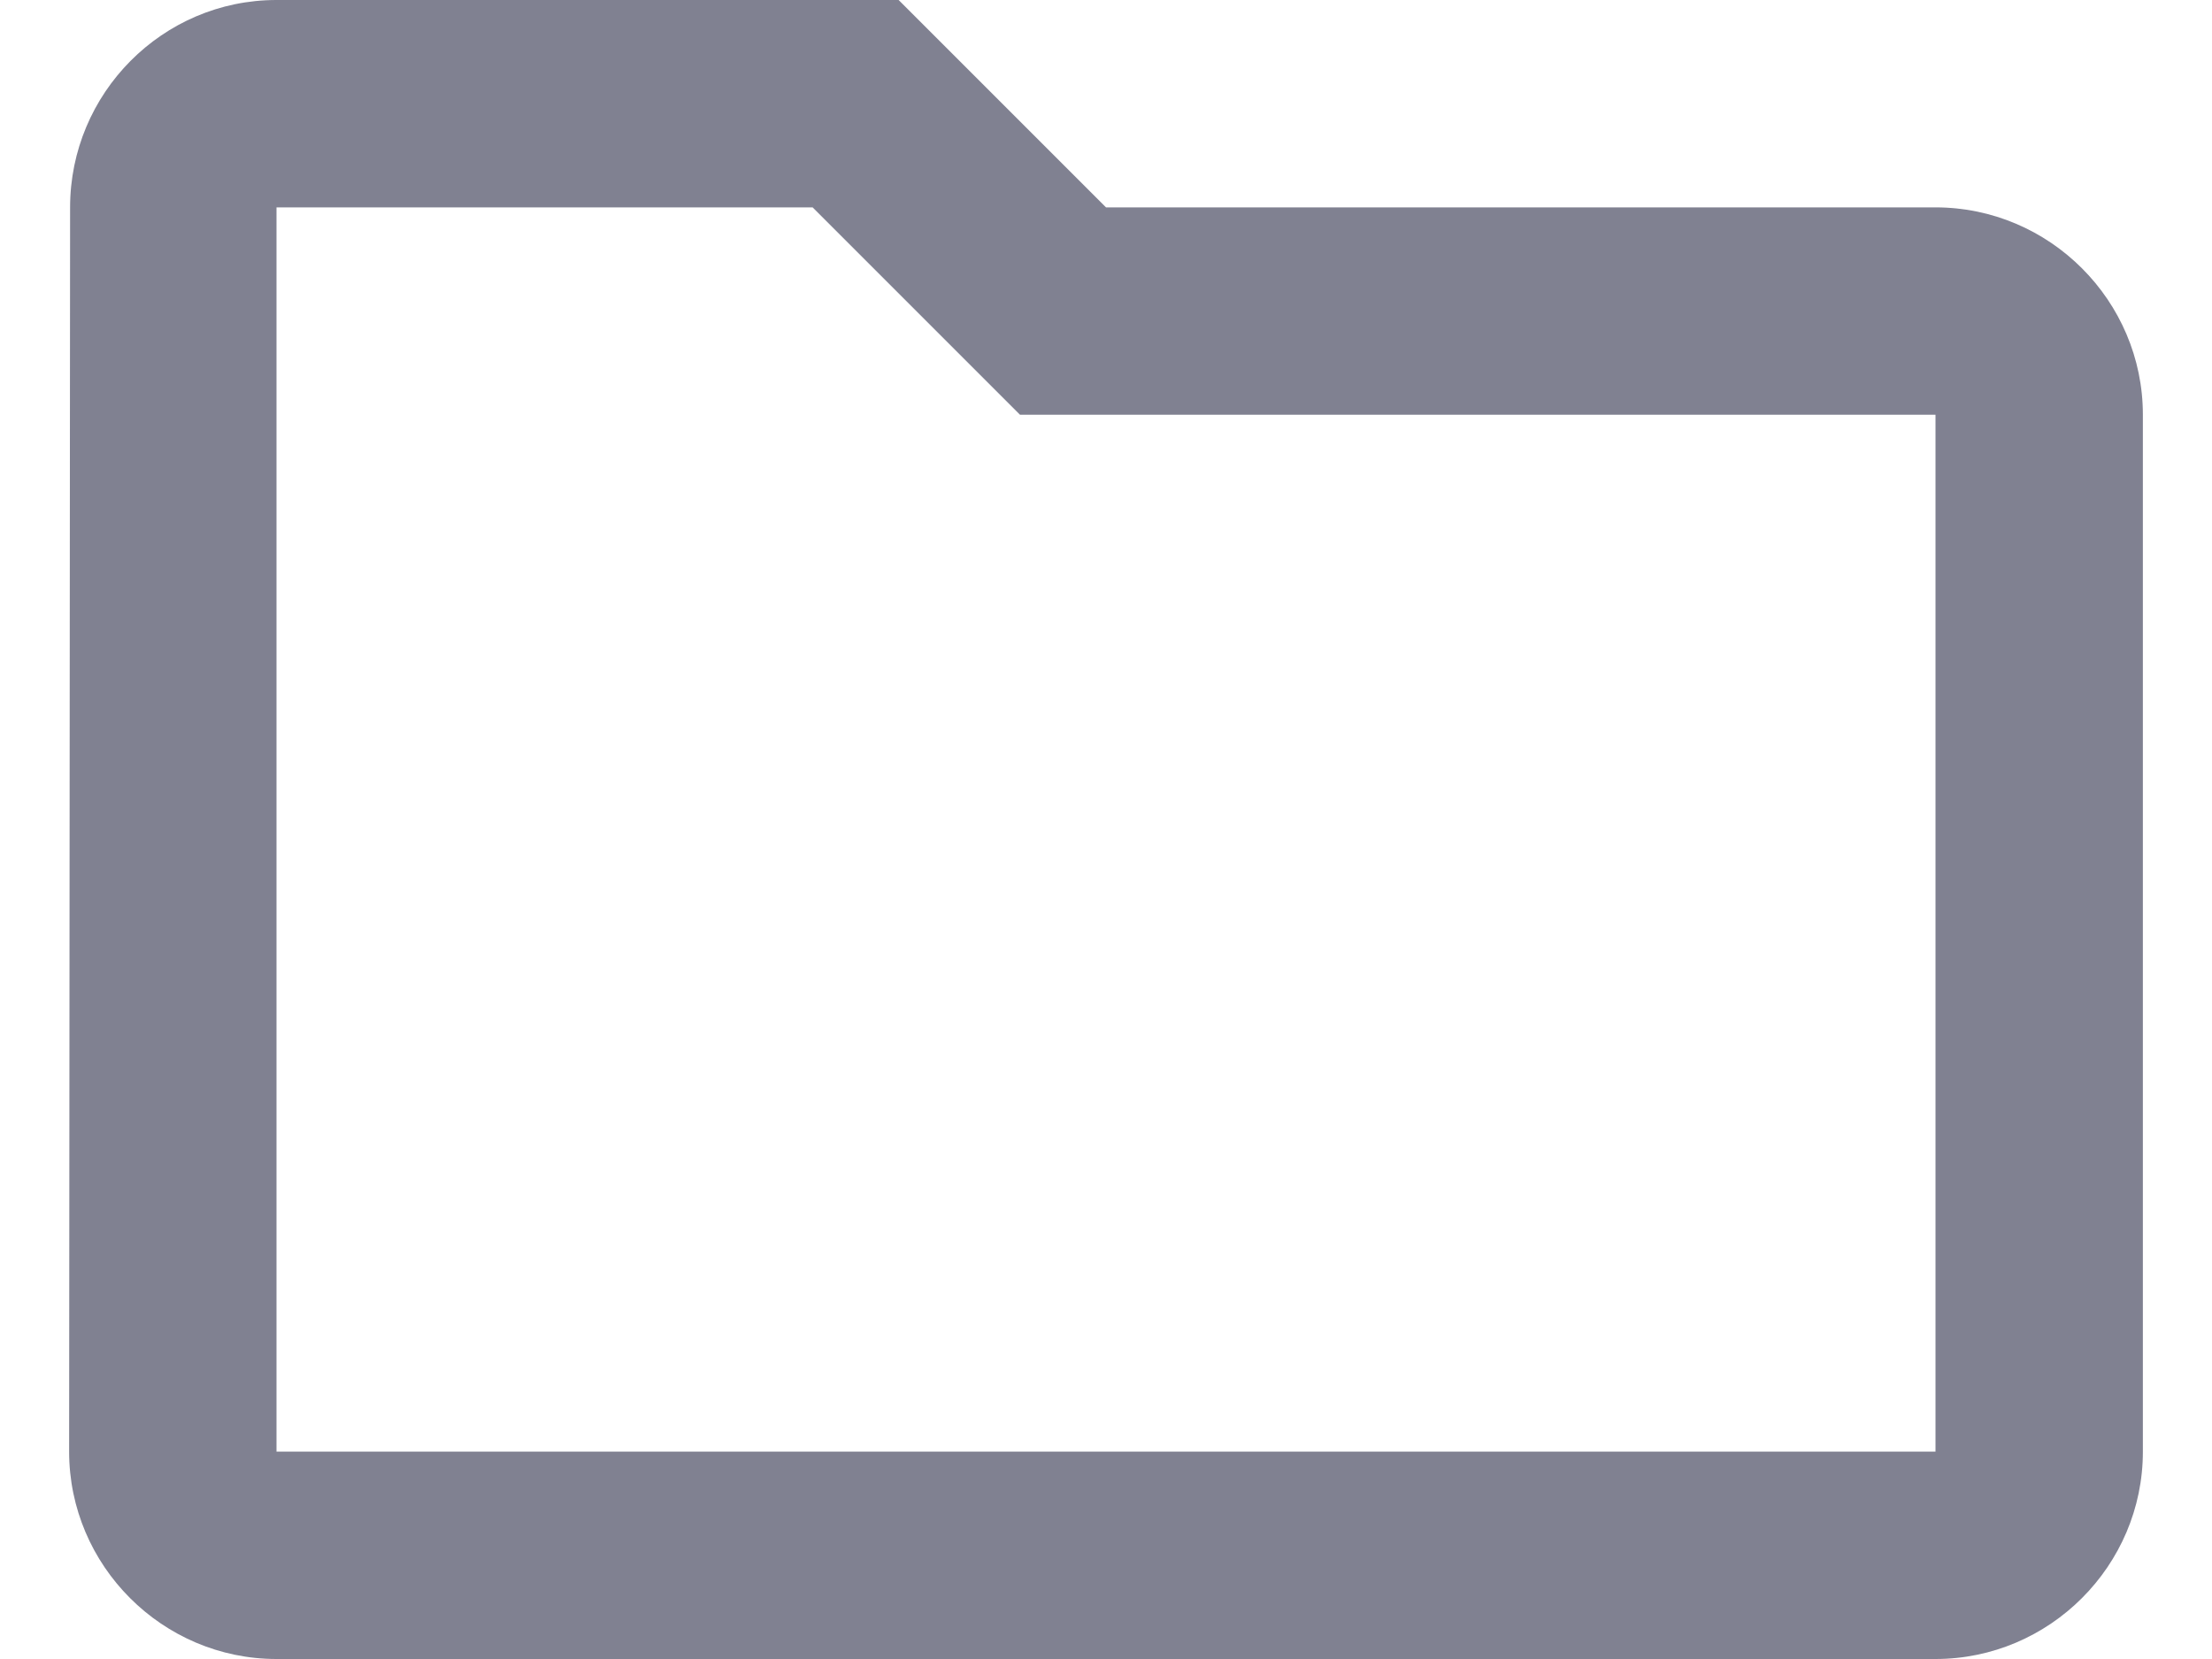
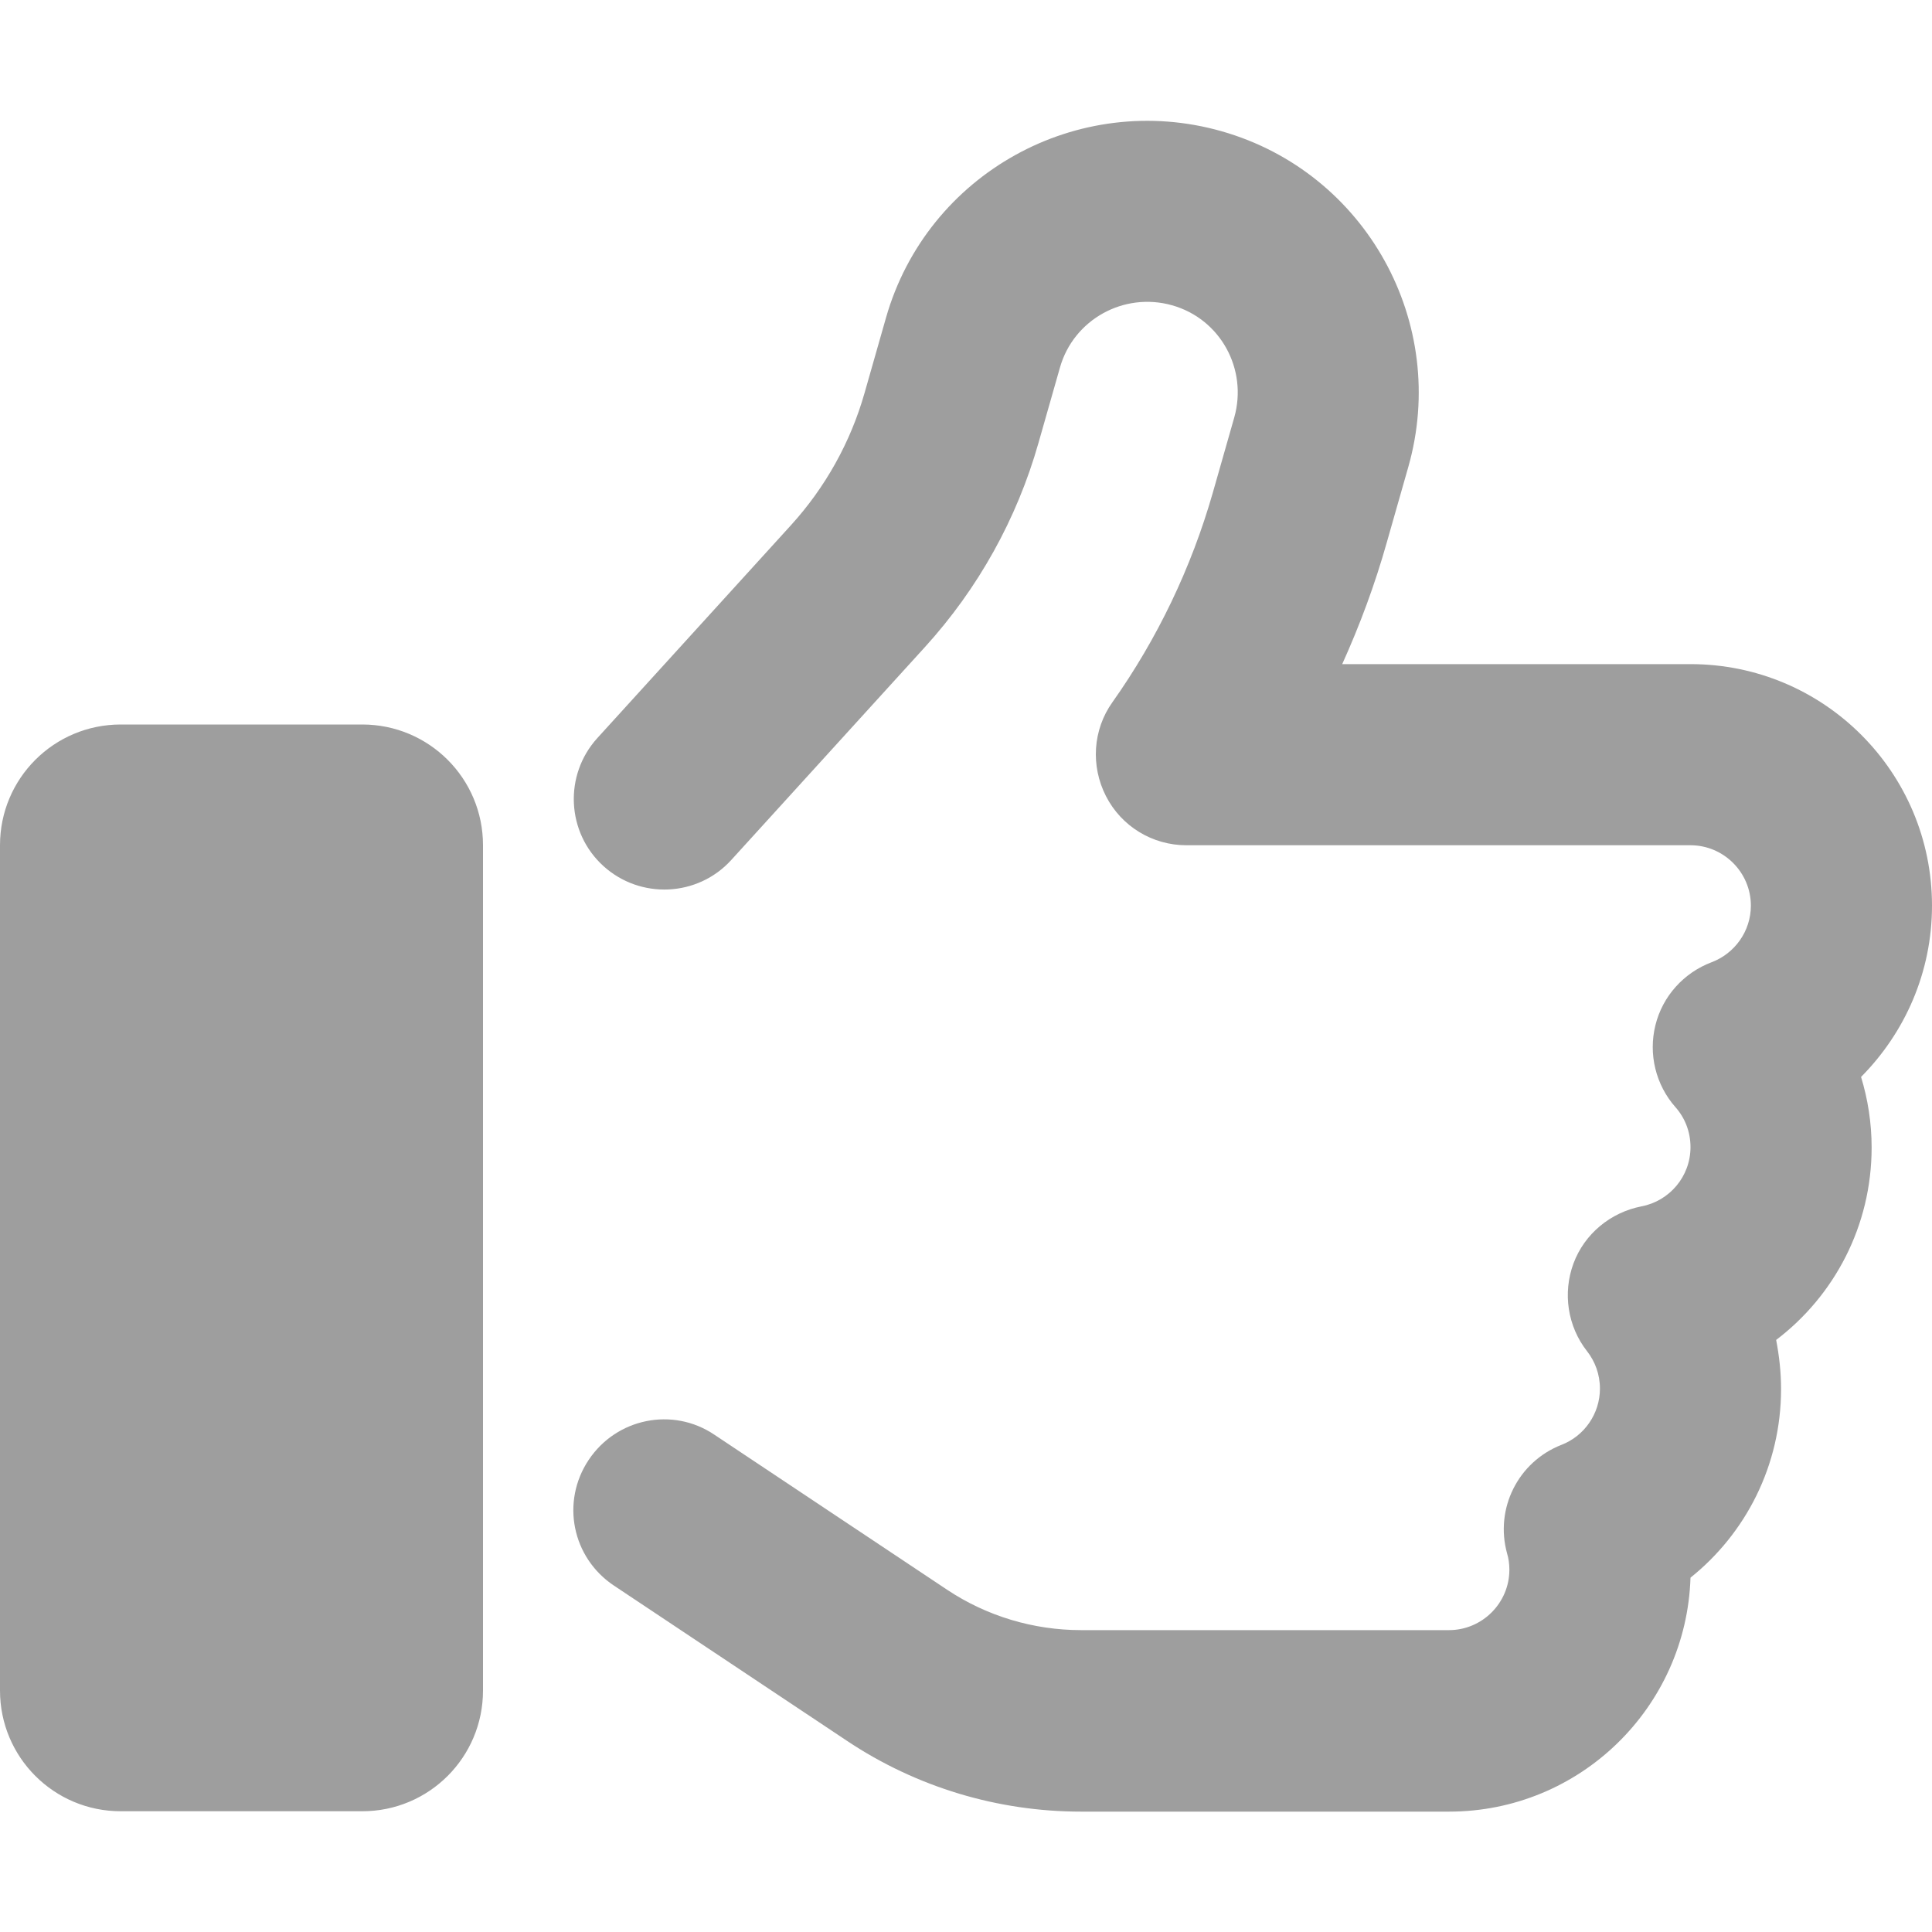
- <svg xmlns="http://www.w3.org/2000/svg" width="16" height="12" viewBox="0 0 16 12" fill="none">
-   <path d="M5.878 1.5L7.378 3H14V10.5H2V1.5H5.878ZM6.5 0H2C1.175 0 0.507 0.675 0.507 1.5L0.5 10.5C0.5 11.325 1.175 12 2 12H14C14.825 12 15.5 11.325 15.5 10.5V3C15.5 2.175 14.825 1.5 14 1.5H8L6.5 0Z" fill="#808191" />
+ <svg xmlns="http://www.w3.org/2000/svg" height="1em" viewBox="0 0 512 512">
+   <style>svg{fill:#9e9e9e}</style>
+   <path d="M323.8 34.8c-38.2-10.9-78.1 11.2-89 49.4l-5.7 20c-3.7 13-10.4 25-19.5 35l-51.3 56.4c-8.9 9.8-8.2 25 1.6 33.9s25 8.2 33.9-1.6l51.3-56.4c14.1-15.5 24.4-34 30.1-54.1l5.7-20c3.6-12.7 16.9-20.1 29.7-16.5s20.1 16.9 16.5 29.7l-5.7 20c-5.7 19.9-14.7 38.7-26.6 55.5c-5.2 7.3-5.8 16.9-1.7 24.9s12.3 13 21.3 13L448 224c8.8 0 16 7.2 16 16c0 6.8-4.3 12.7-10.4 15c-7.4 2.8-13 9-14.9 16.7s.1 15.8 5.3 21.7c2.5 2.8 4 6.5 4 10.6c0 7.8-5.6 14.3-13 15.7c-8.2 1.6-15.1 7.3-18 15.1s-1.6 16.7 3.6 23.3c2.1 2.7 3.4 6.1 3.4 9.9c0 6.7-4.2 12.6-10.2 14.9c-11.5 4.5-17.7 16.9-14.4 28.8c.4 1.3 .6 2.8 .6 4.3c0 8.8-7.2 16-16 16H286.5c-12.6 0-25-3.7-35.5-10.7l-61.7-41.1c-11-7.4-25.9-4.4-33.3 6.7s-4.4 25.9 6.7 33.3l61.7 41.1c18.4 12.3 40 18.8 62.1 18.8H384c34.7 0 62.9-27.6 64-62c14.6-11.7 24-29.7 24-50c0-4.5-.5-8.8-1.3-13c15.4-11.7 25.3-30.2 25.3-51c0-6.5-1-12.8-2.8-18.7C504.8 273.7 512 257.7 512 240c0-35.3-28.6-64-64-64l-92.3 0c4.7-10.4 8.7-21.2 11.8-32.2l5.7-20c10.9-38.2-11.2-78.1-49.4-89zM32 192c-17.7 0-32 14.3-32 32V448c0 17.7 14.3 32 32 32H96c17.7 0 32-14.3 32-32V224c0-17.7-14.3-32-32-32H32z" />
</svg>
